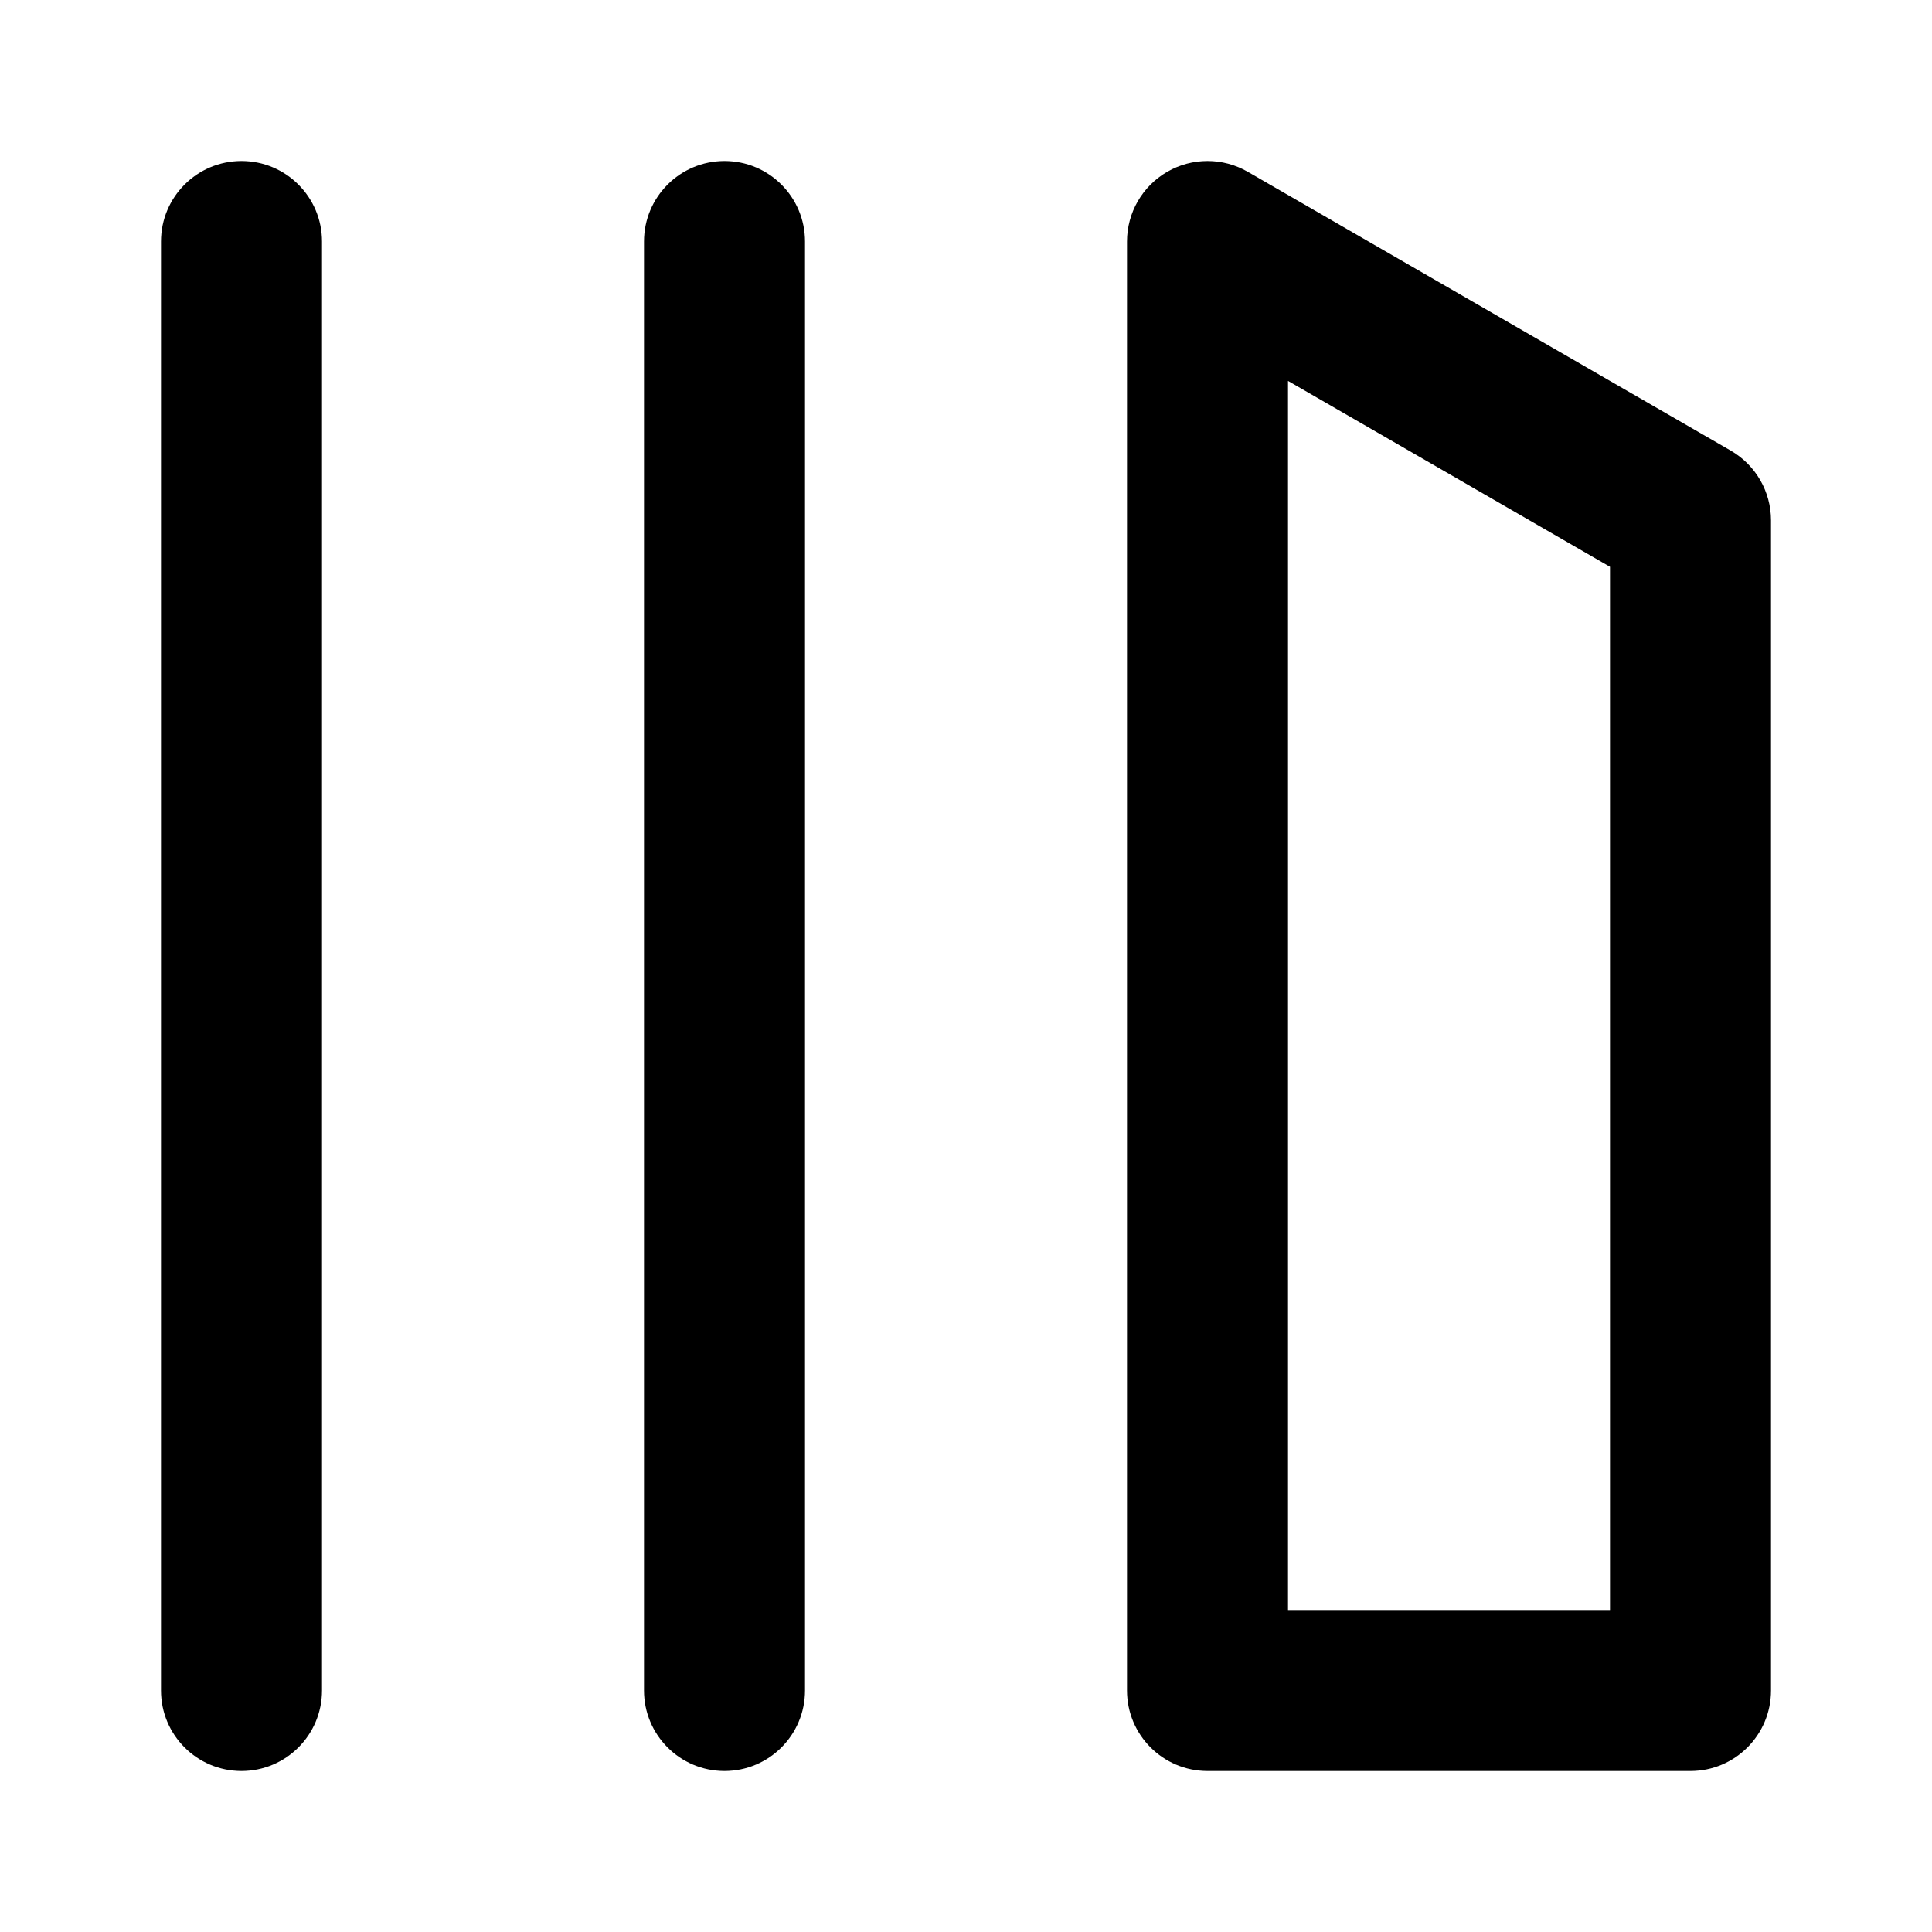
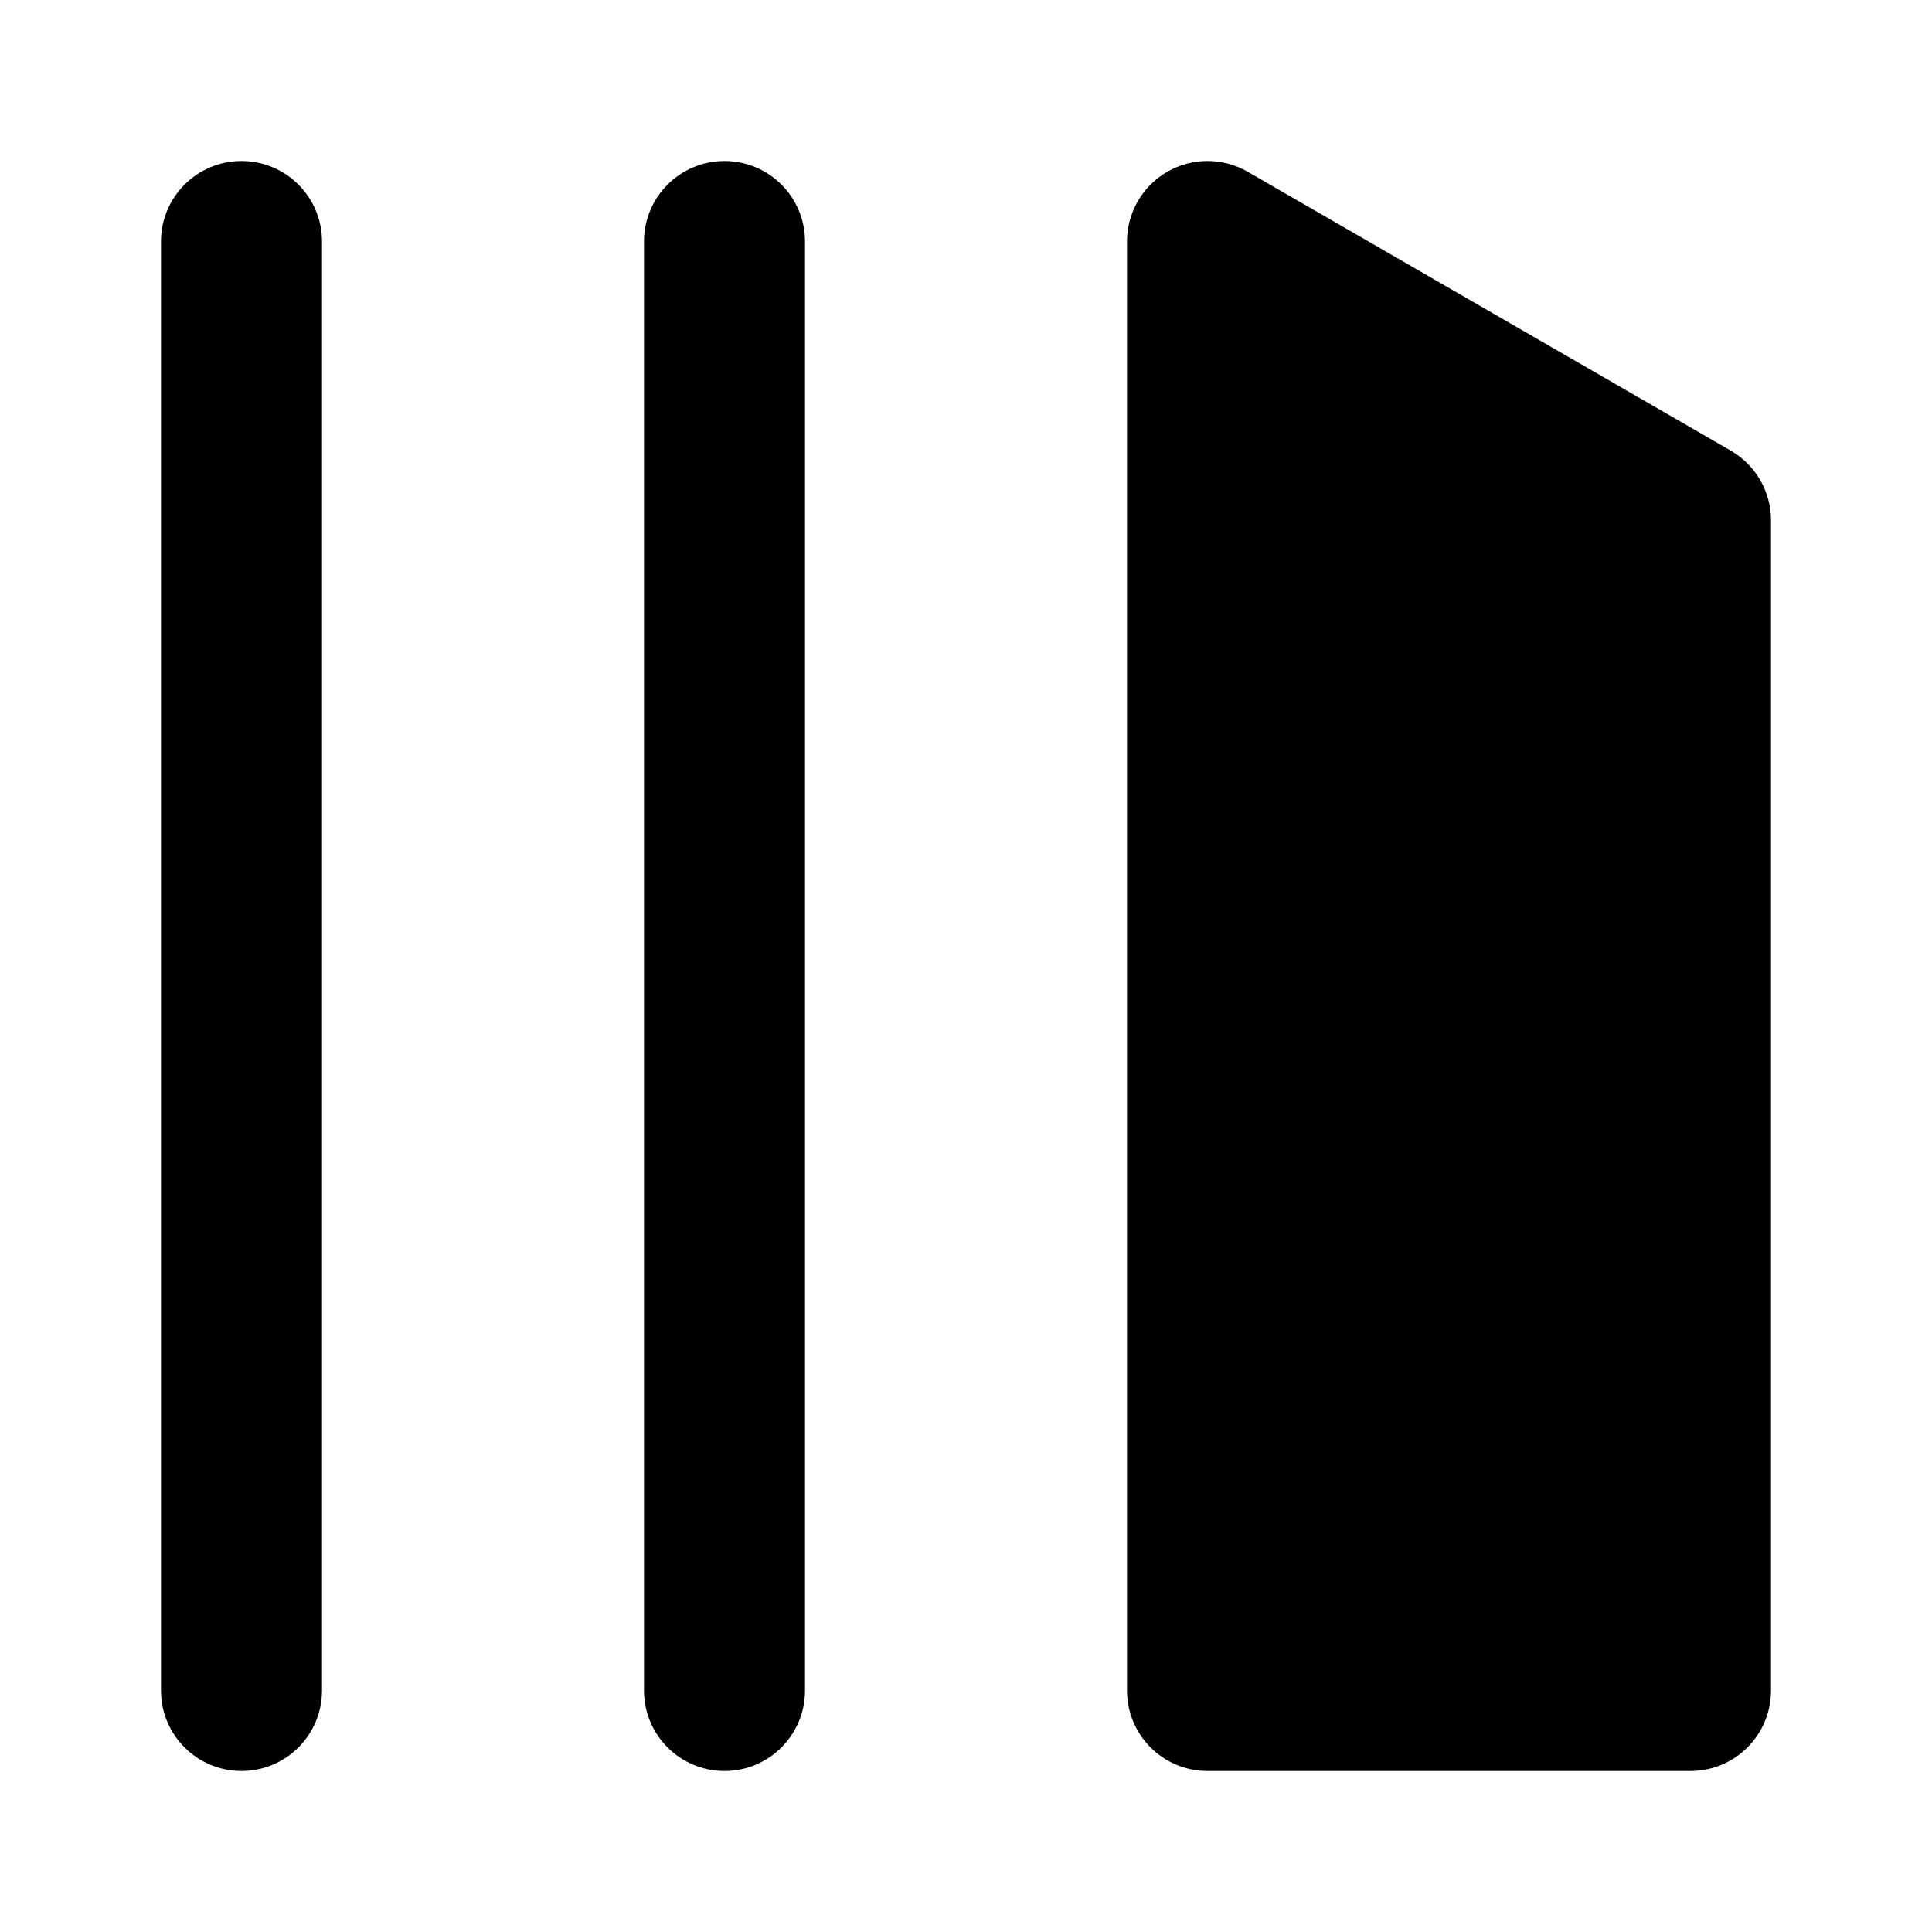
- <svg role="img" height="24" width="24" className="Svg-sc-1bi12j5-0 jgfuCe collection-icon" viewBox="0 0 24 24">
-   <path d="M14.5 2.134a1 1 0 011 0l6 3.464a1 1 0 01.5.866V21a1 1 0 01-1 1h-6a1 1 0 01-1-1V3a1 1 0 01.5-.866zM16 4.732V20h4V7.041l-4-2.309zM3 22a1 1 0 01-1-1V3a1 1 0 012 0v18a1 1 0 01-1 1zm6 0a1 1 0 01-1-1V3a1 1 0 012 0v18a1 1 0 01-1 1z" />
+ <svg role="img" height="24" width="24" class="Svg-sc-1bi12j5-0 jgfuCe collection-active-icon" viewBox="0 0 24 24">
+   <path d="M3 22a1 1 0 01-1-1V3a1 1 0 012 0v18a1 1 0 01-1 1zM15.5 2.134A1 1 0 0014 3v18a1 1 0 001 1h6a1 1 0 001-1V6.464a1 1 0 00-.5-.866l-6-3.464zM9 2a1 1 0 00-1 1v18a1 1 0 102 0V3a1 1 0 00-1-1z" />
</svg>
